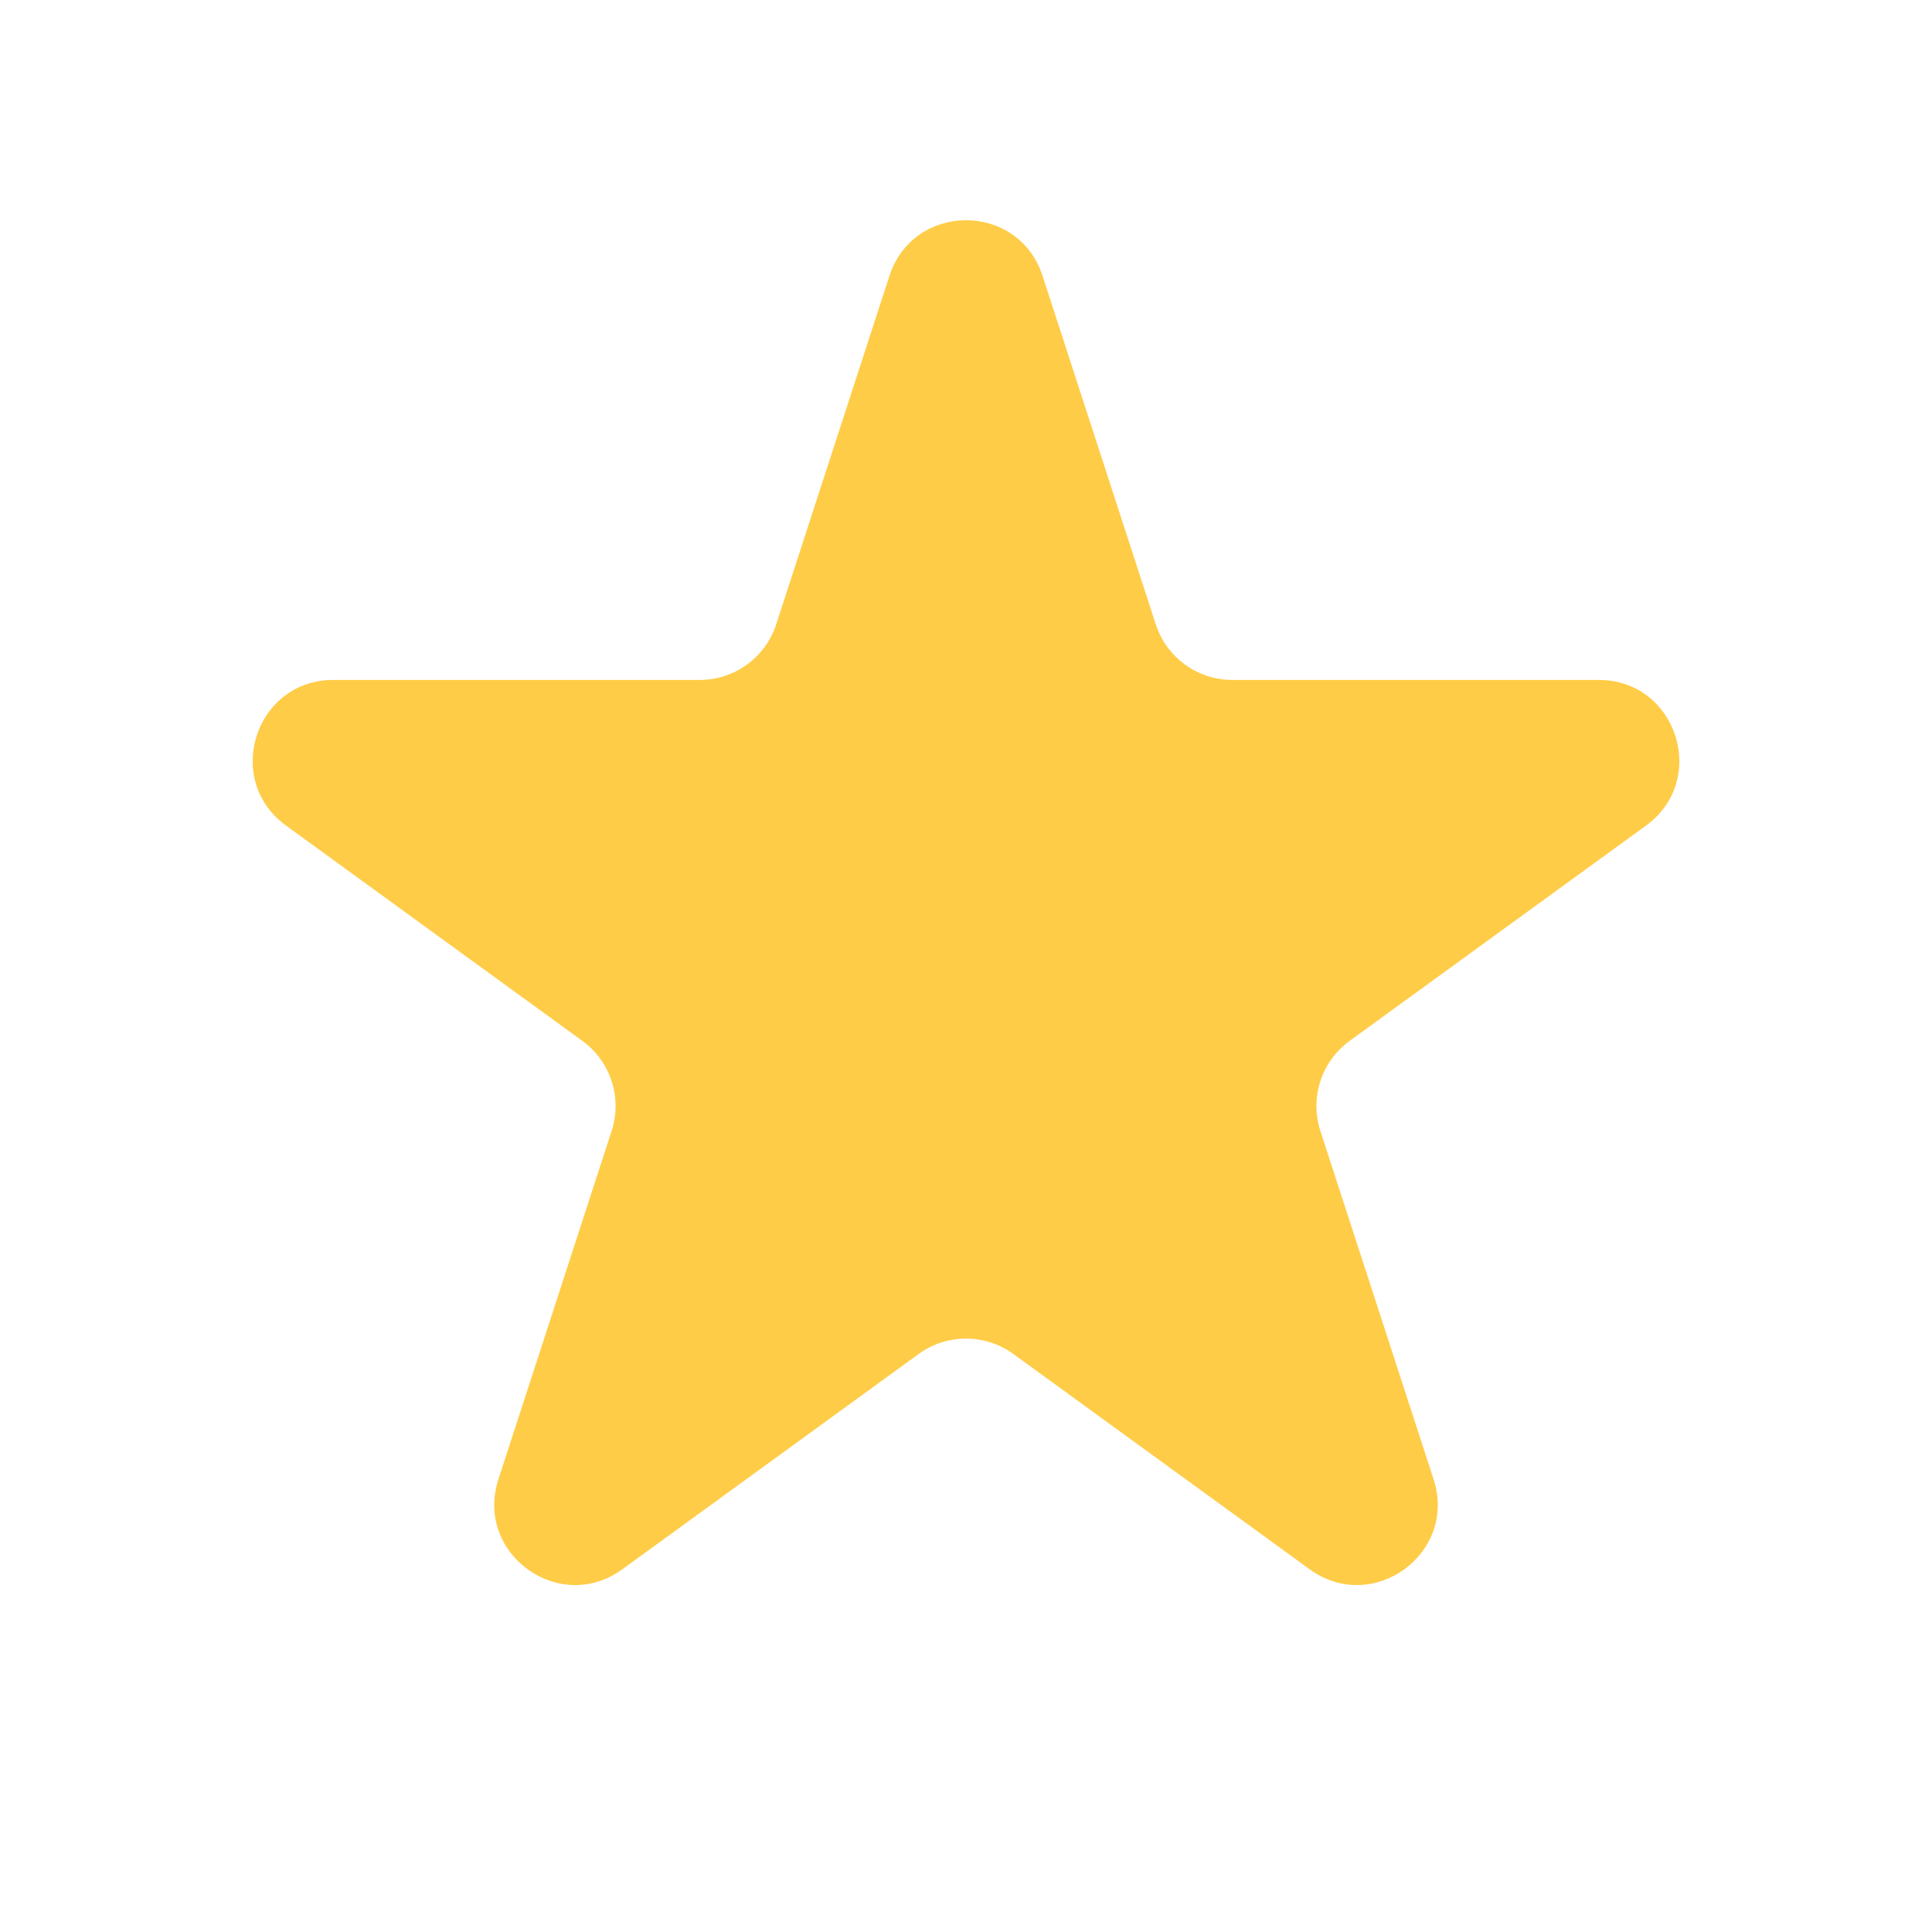
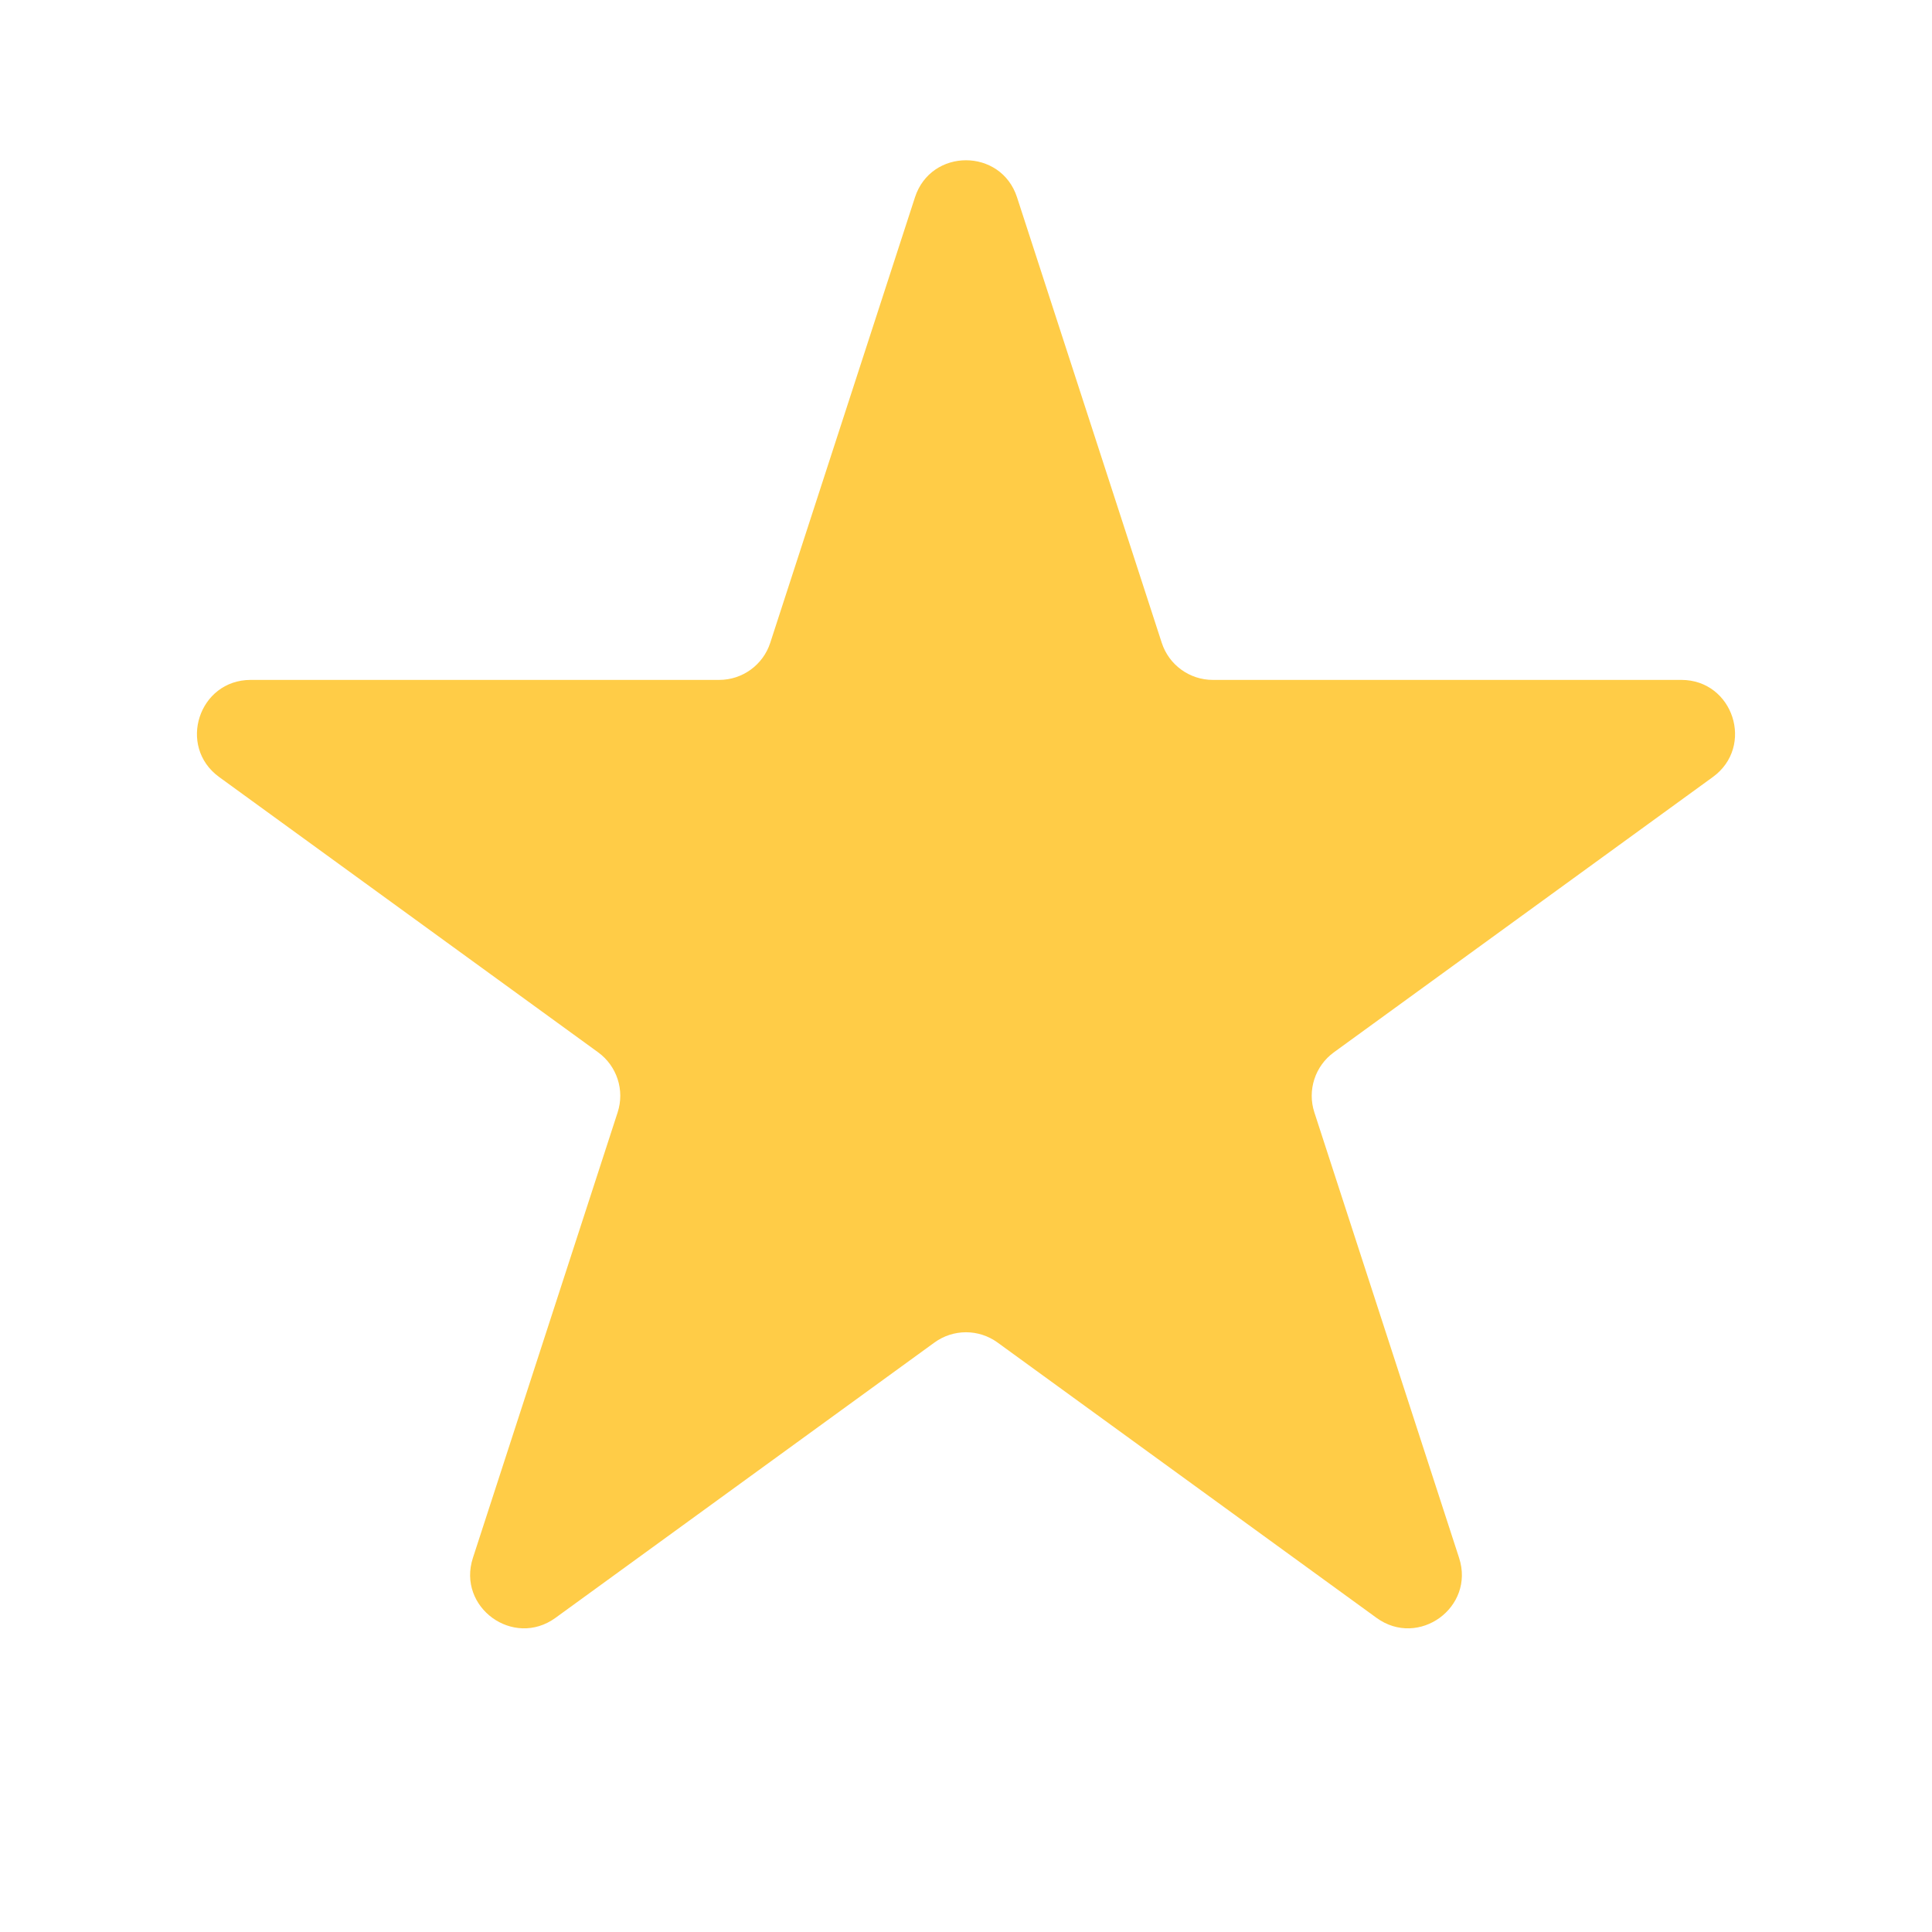
- <svg xmlns="http://www.w3.org/2000/svg" width="48" height="48" viewBox="0 0 48 48" fill="none">
-   <path d="M22.098 6.854C22.697 5.011 25.303 5.011 25.902 6.854L28.715 15.511C28.983 16.335 29.75 16.893 30.617 16.893H39.719C41.656 16.893 42.462 19.372 40.895 20.511L33.531 25.861C32.83 26.37 32.536 27.273 32.804 28.097L35.617 36.753C36.216 38.596 34.107 40.128 32.539 38.989L25.176 33.639C24.475 33.13 23.525 33.13 22.824 33.639L15.461 38.989C13.893 40.128 11.784 38.596 12.383 36.753L15.196 28.097C15.463 27.273 15.17 26.37 14.469 25.861L7.106 20.511C5.538 19.372 6.344 16.893 8.281 16.893H17.383C18.25 16.893 19.017 16.335 19.285 15.511L22.098 6.854Z" fill="#FFCC47" />
+ <svg xmlns="http://www.w3.org/2000/svg" width="36" height="36" viewBox="0 0 36 36" fill="none">
+   <path d="M17.049 3.677C17.348 2.756 18.652 2.756 18.951 3.677L21.648 11.979C21.782 12.39 22.166 12.669 22.599 12.669H31.328C32.297 12.669 32.7 13.909 31.916 14.479L24.854 19.609C24.504 19.864 24.357 20.315 24.491 20.727L27.188 29.029C27.488 29.95 26.433 30.716 25.649 30.146L18.588 25.016C18.237 24.761 17.763 24.761 17.412 25.016L10.351 30.146C9.567 30.716 8.512 29.95 8.812 29.029L11.509 20.727C11.643 20.315 11.496 19.864 11.146 19.609L4.084 14.479C3.3 13.909 3.703 12.669 4.672 12.669H13.401C13.834 12.669 14.218 12.39 14.352 11.979L17.049 3.677Z" fill="#FFCC47" />
</svg>
